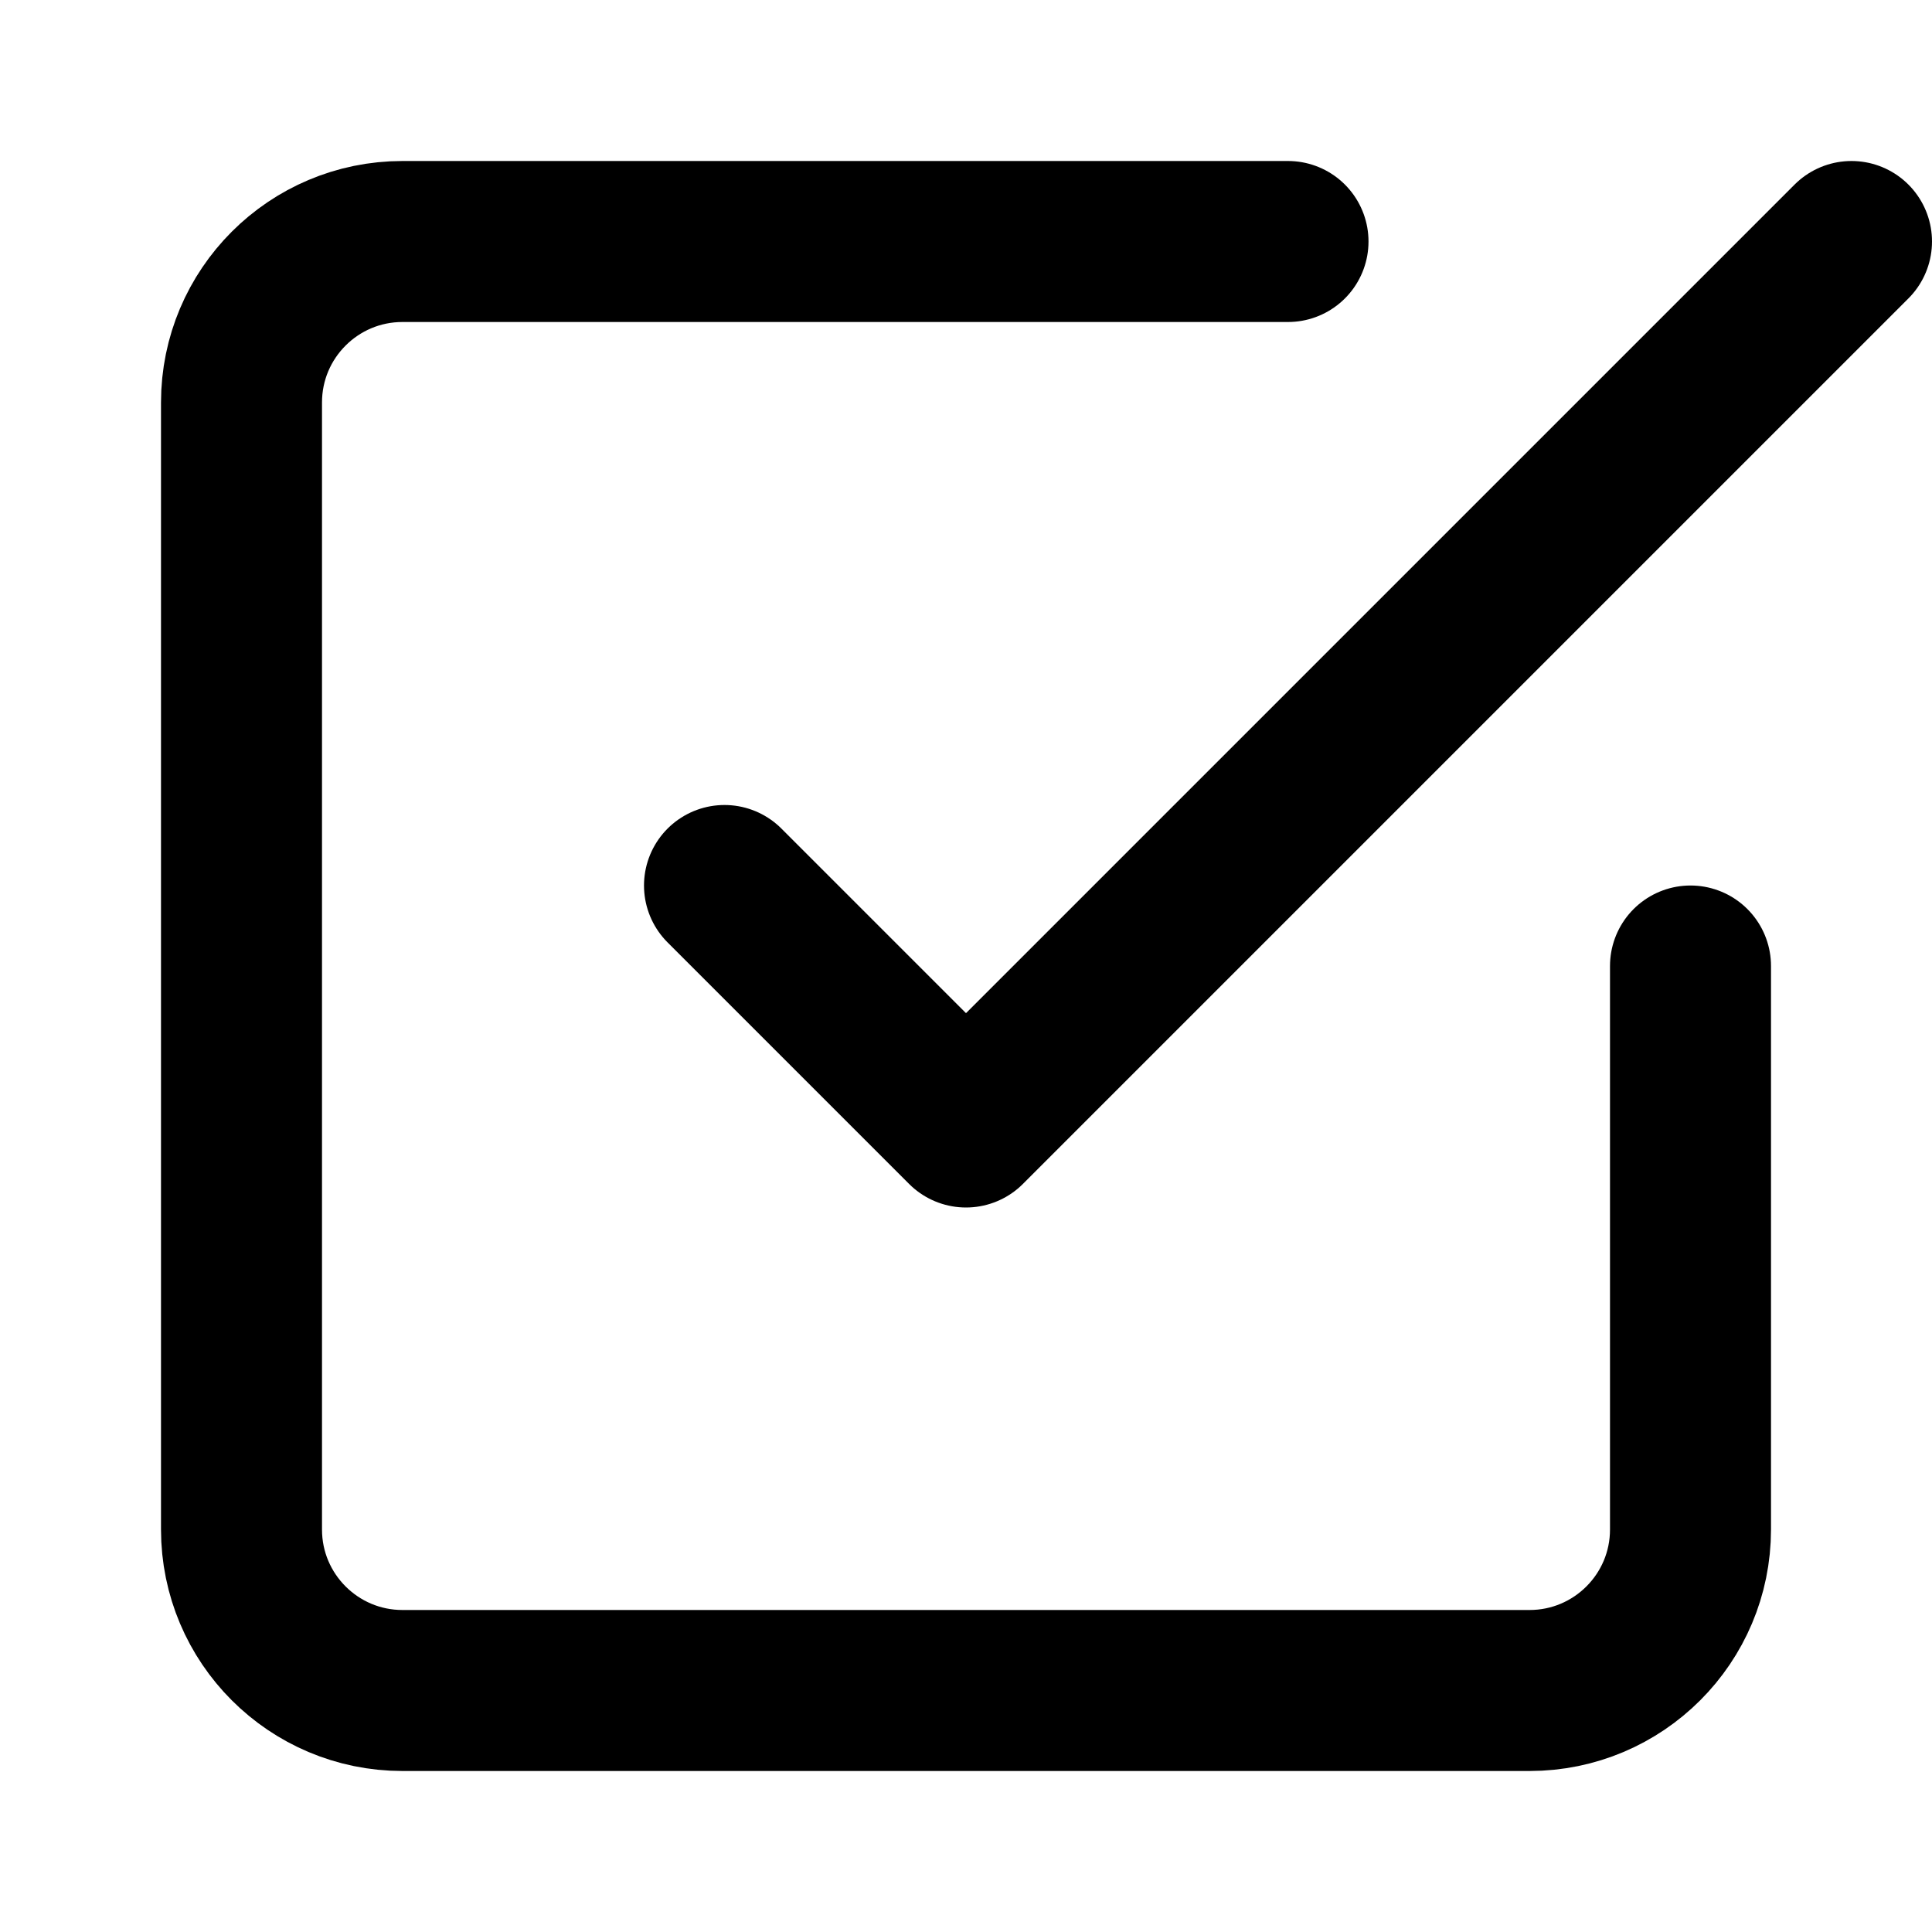
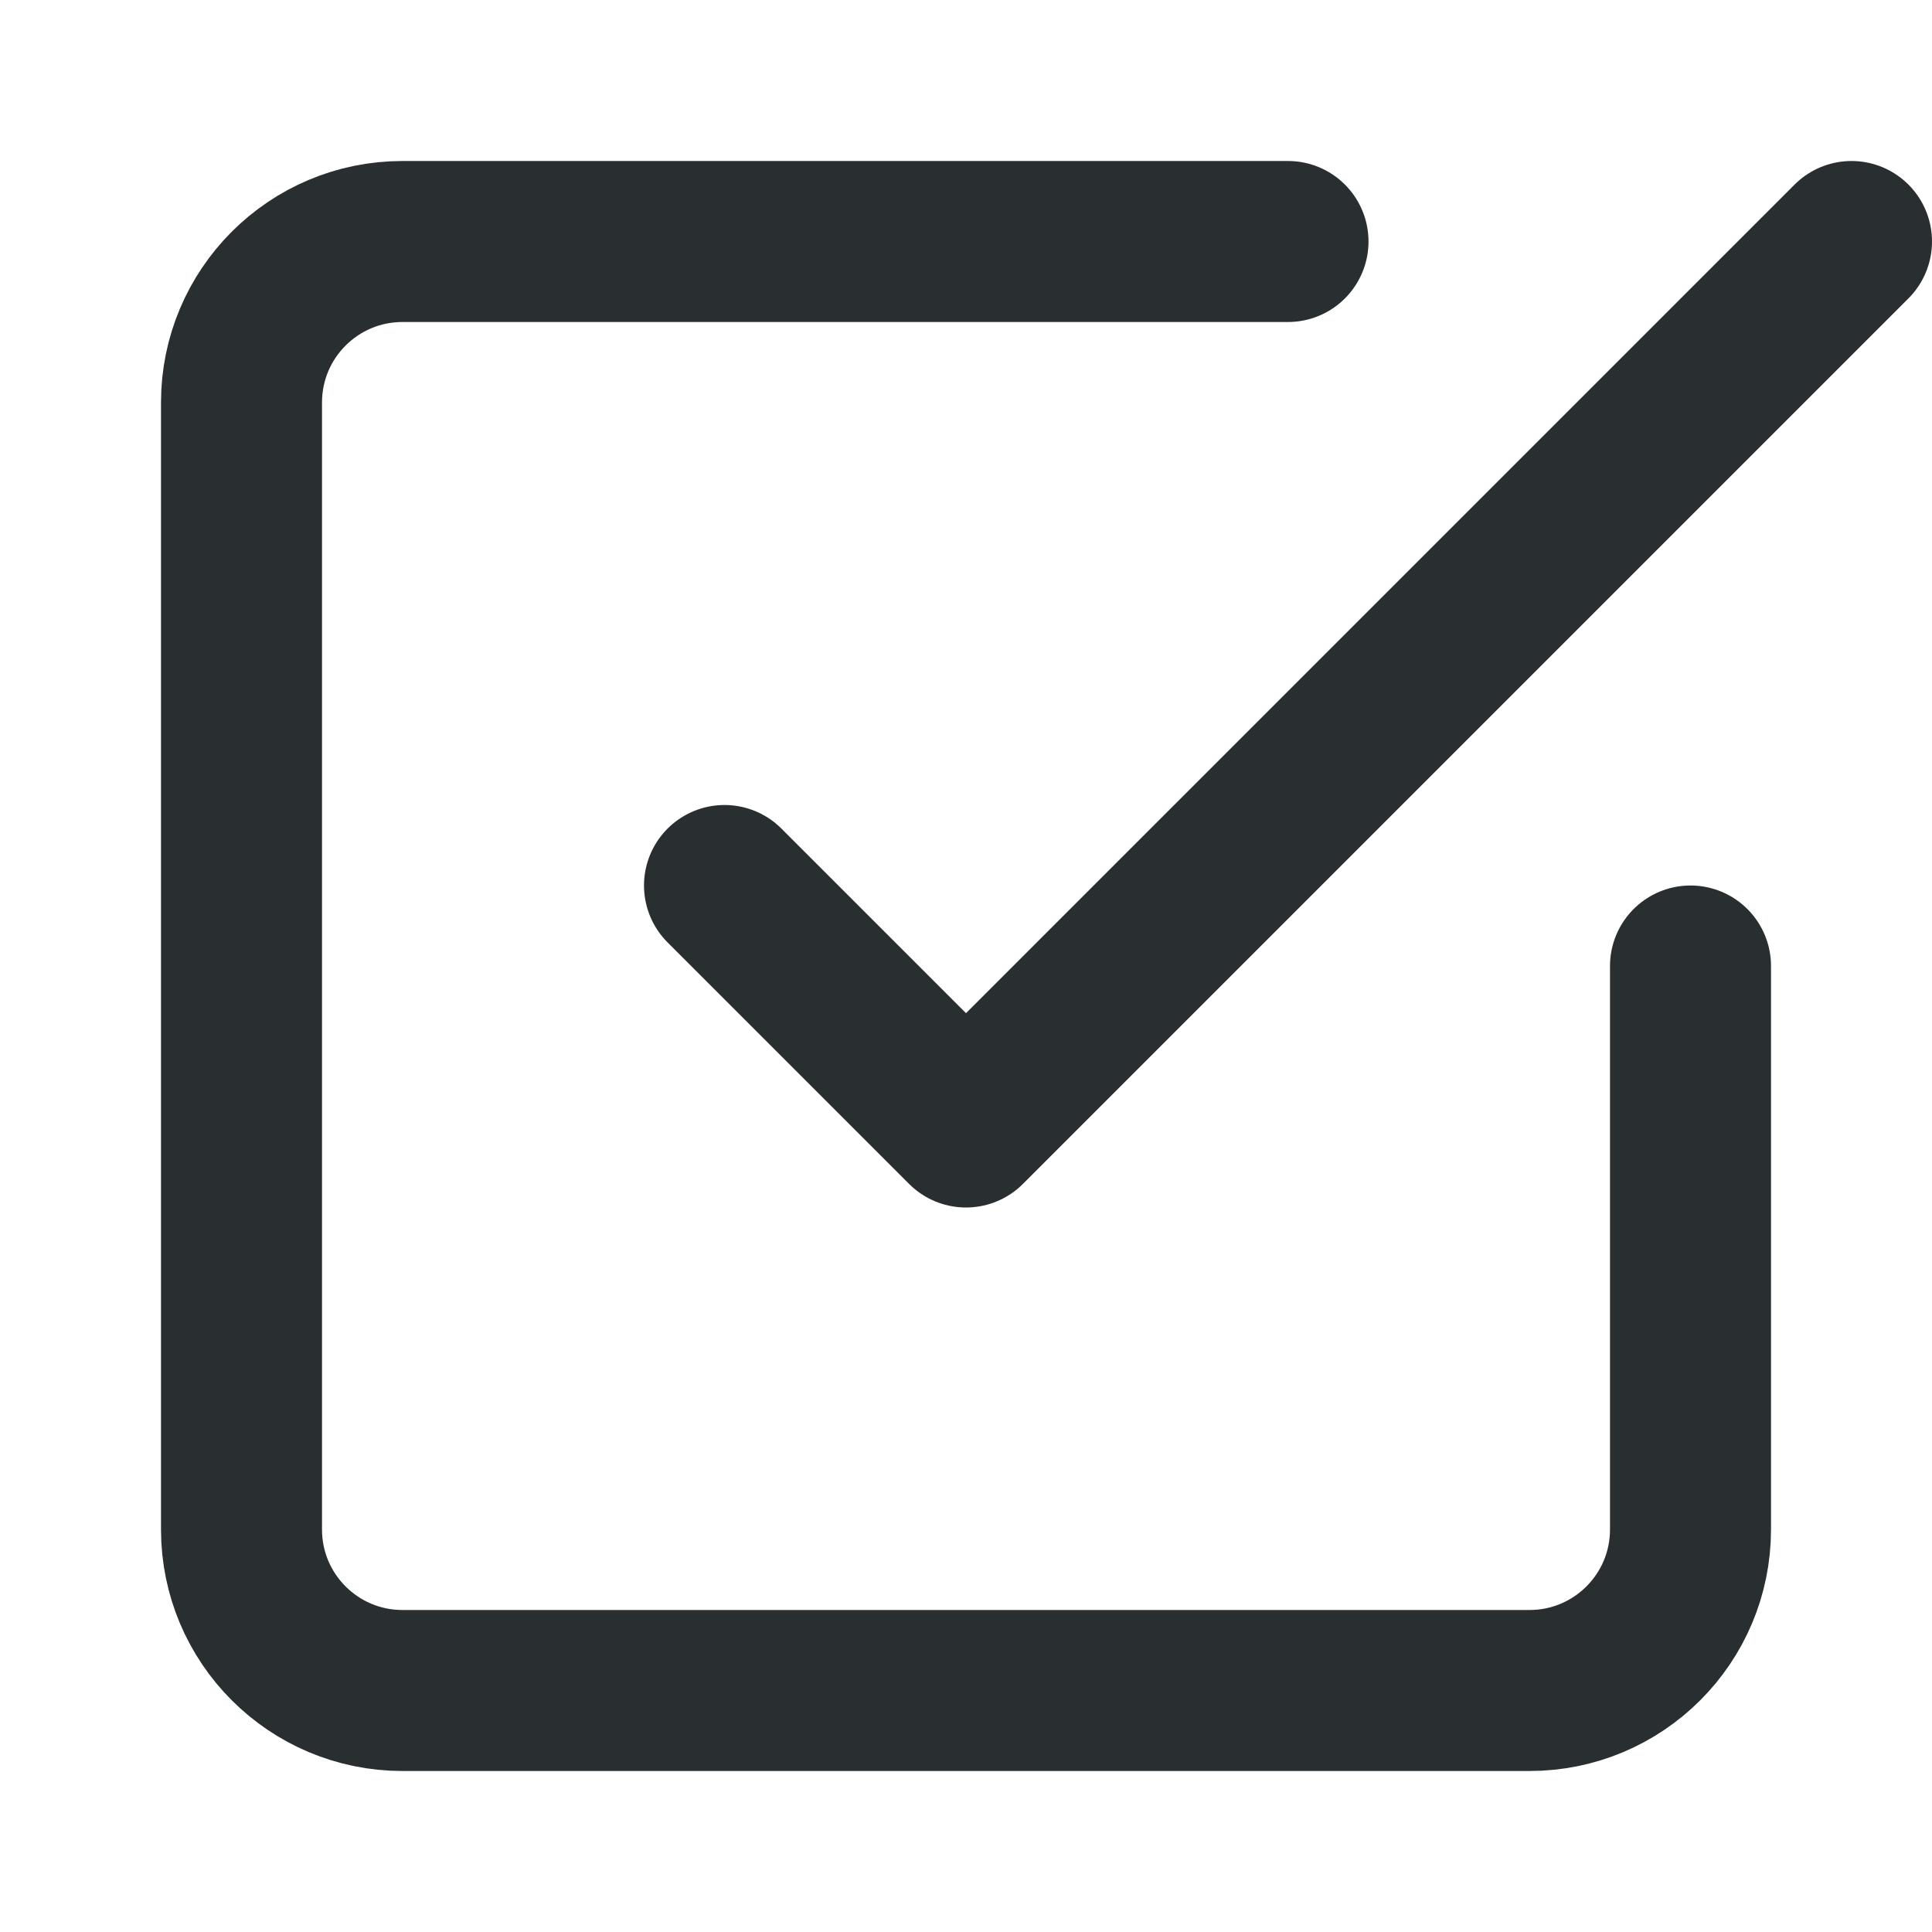
- <svg xmlns="http://www.w3.org/2000/svg" width="24" height="24" viewBox="0 0 24 24" fill="none" stroke="#000" stroke-width="2" stroke-linecap="round" stroke-linejoin="round">
+ <svg xmlns="http://www.w3.org/2000/svg" width="24" height="24" viewBox="0 0 24 24" fill="none" stroke="#292e31" stroke-width="2" stroke-linecap="round" stroke-linejoin="round">
  <polyline points="9 11 12 14 23 3" />
  <path d="M21 12v7a2 2 0 0 1-2 2H5a2 2 0 0 1-2-2V5a2 2 0 0 1 2-2h11" />
</svg>
